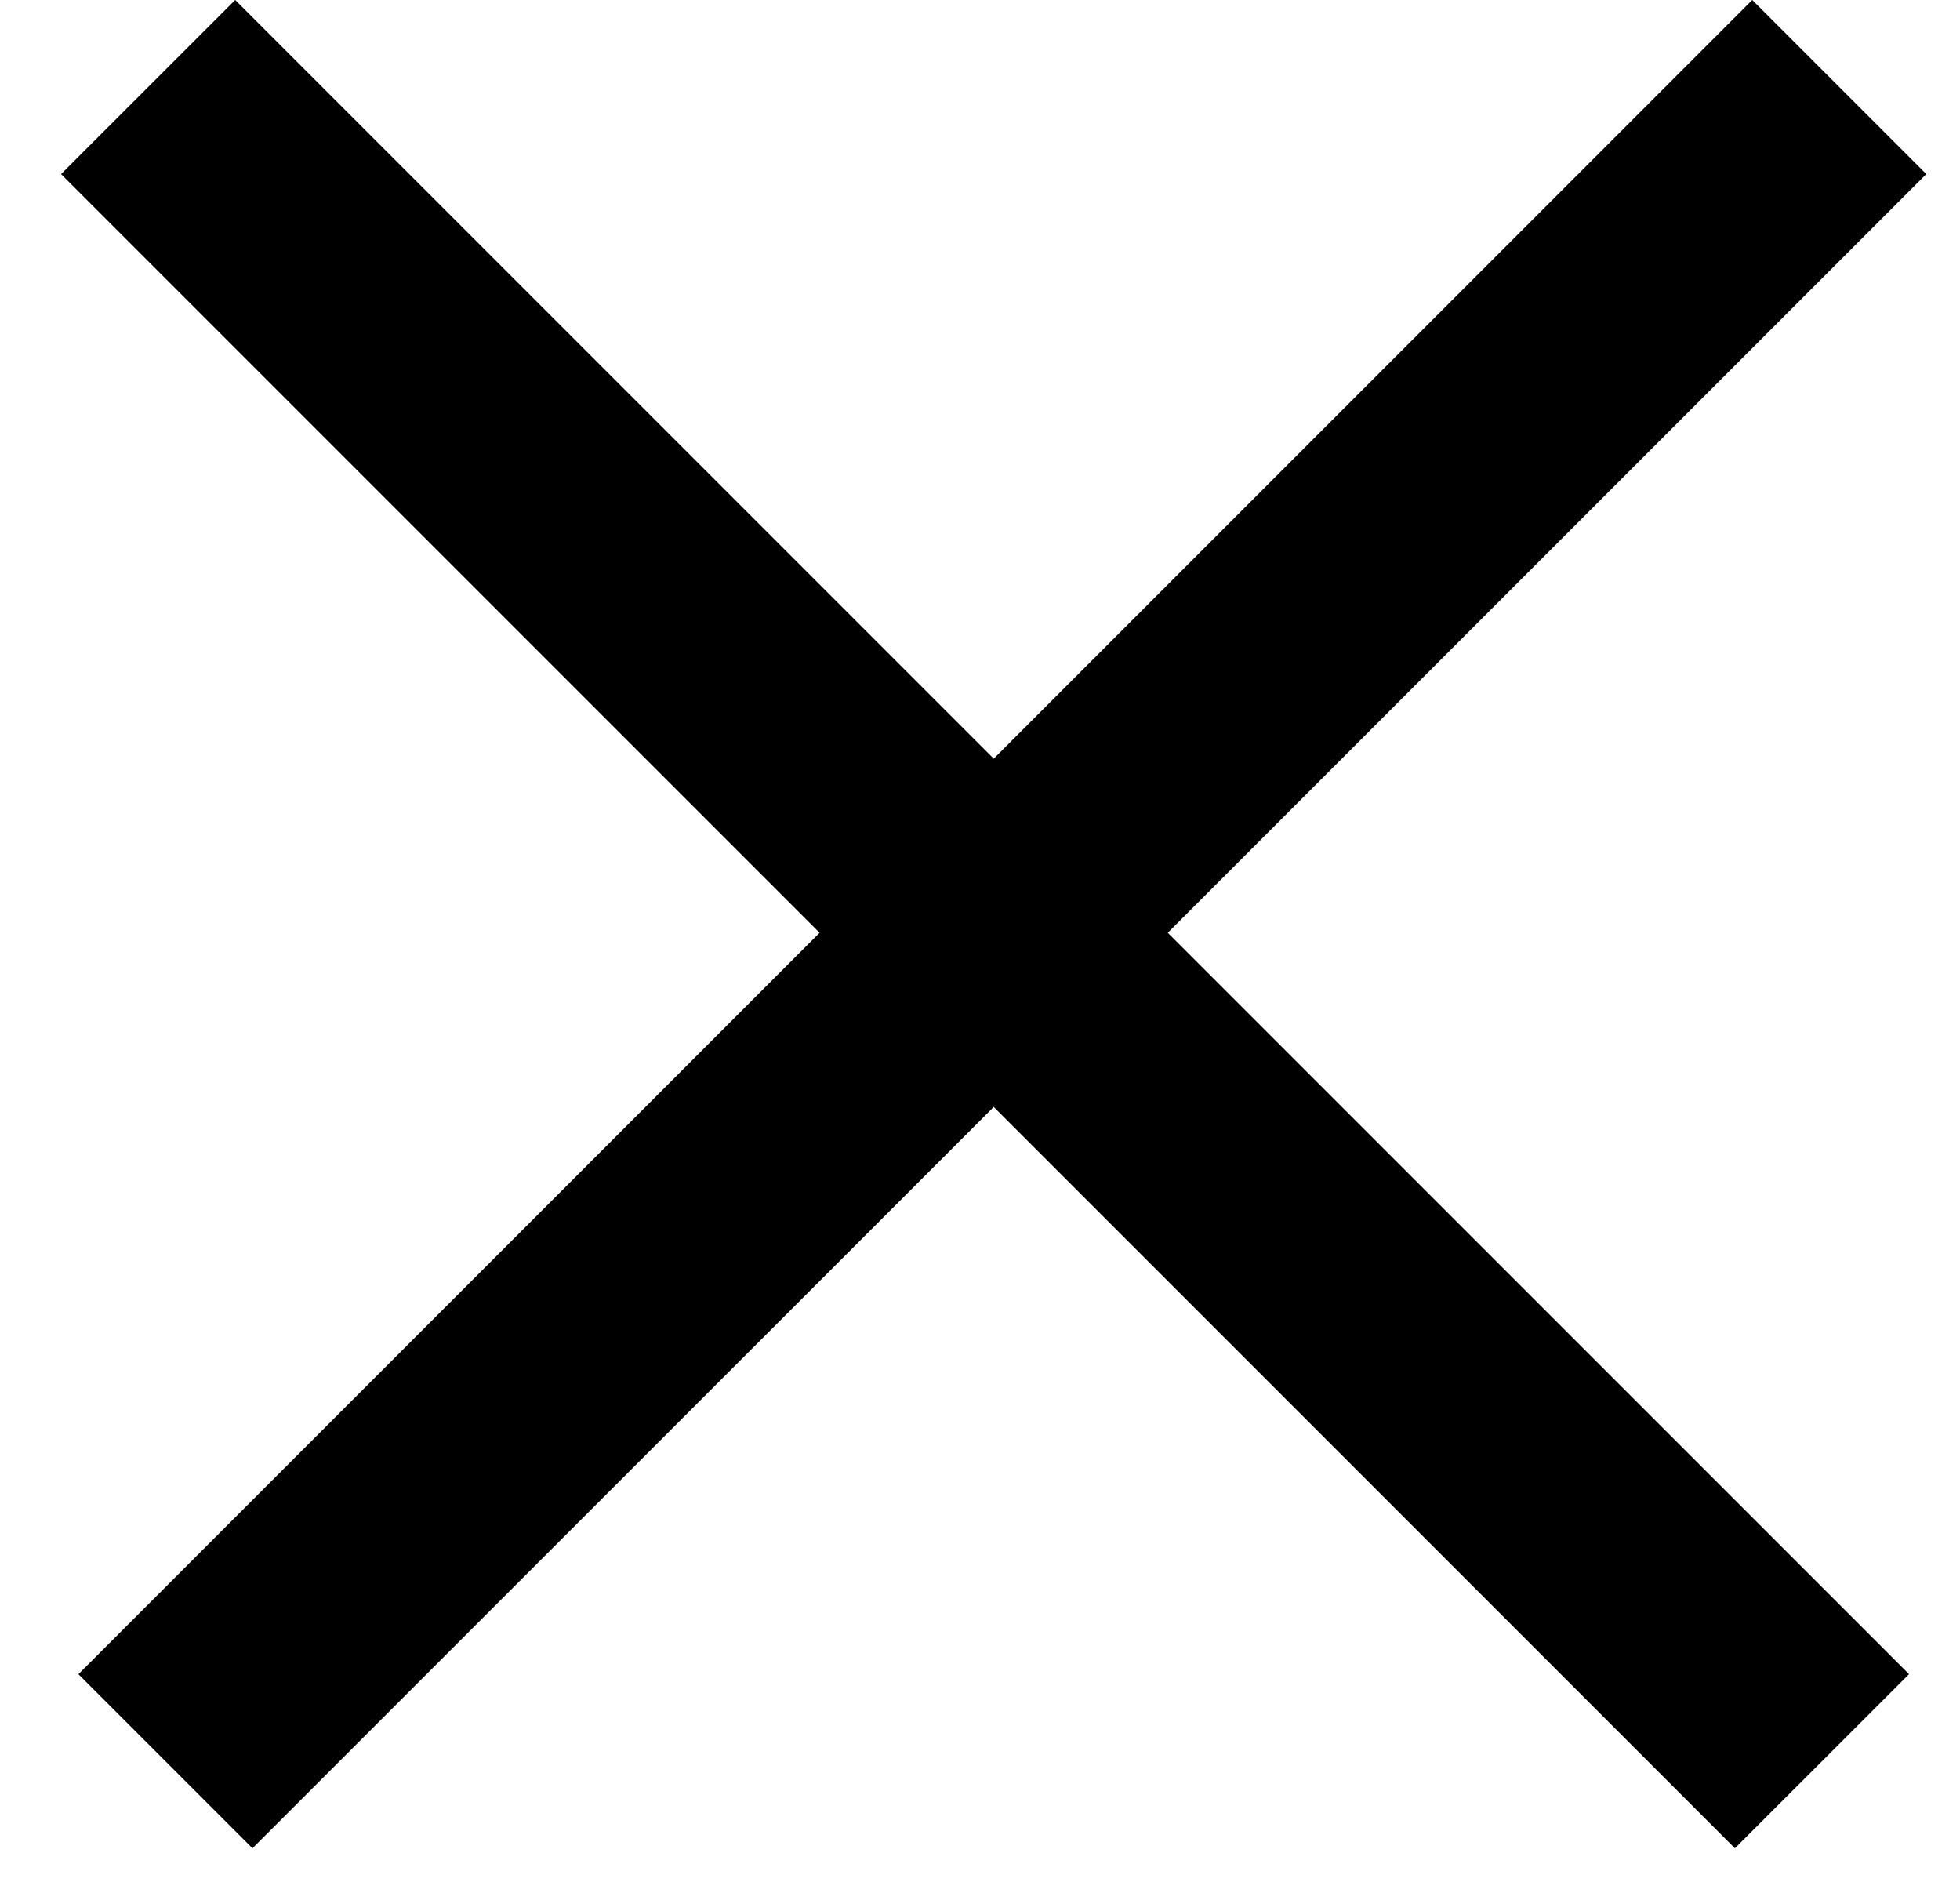
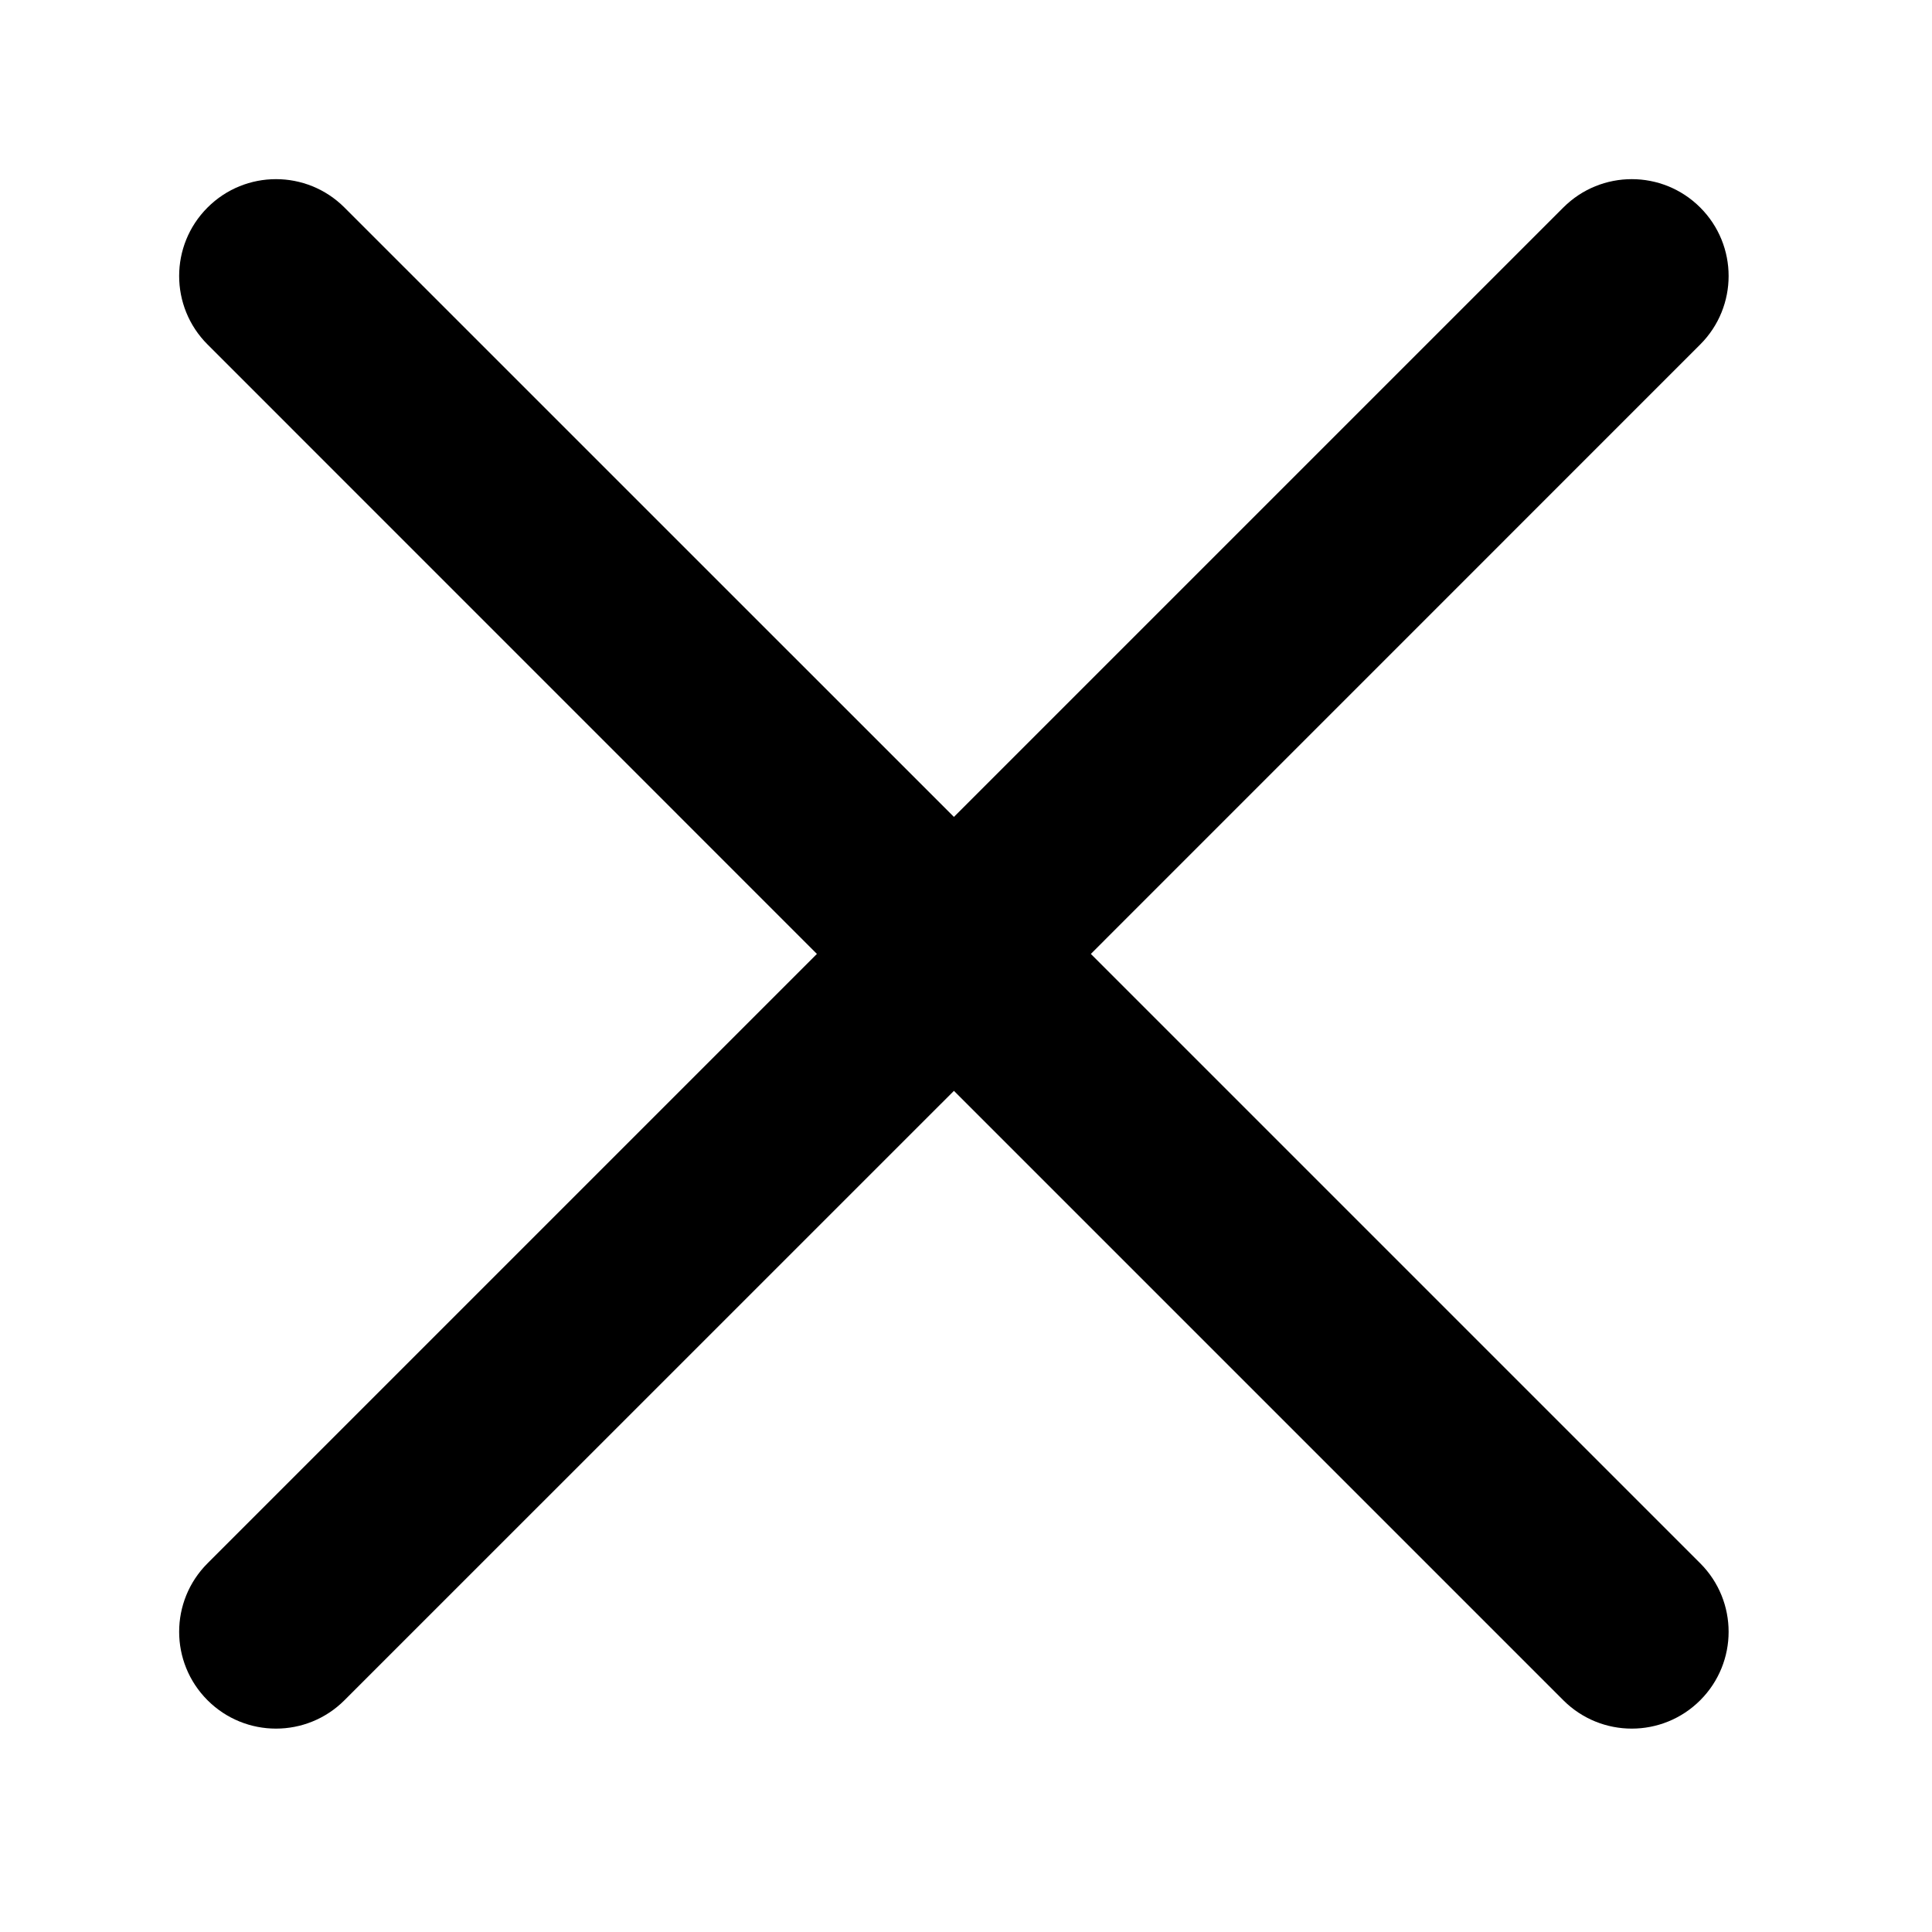
- <svg xmlns="http://www.w3.org/2000/svg" width="25" height="24" viewBox="0 0 25 24">
-   <path fill-rule="evenodd" clip-rule="evenodd" d="M12.675 9.675L3 -3.53456e-05L0.779 2.22L10.454 11.895L1 21.35L3.22 23.57L12.675 14.116L22.129 23.57L24.35 21.35L14.895 11.895L24.57 2.22L22.35 0L12.675 9.675Z" />
+ <svg xmlns="http://www.w3.org/2000/svg" width="24" height="24" viewBox="0 0 24 24" fill="none">
+   <path d="M2.578 2.578C2.108 3.048 2.108 3.809 2.578 4.279L10.148 11.85L2.578 19.42C2.108 19.89 2.108 20.651 2.578 21.121C3.048 21.591 3.809 21.591 4.279 21.121L11.85 13.551L19.42 21.121C19.89 21.591 20.651 21.591 21.121 21.121C21.591 20.651 21.591 19.89 21.121 19.42L13.551 11.85L21.121 4.279C21.591 3.809 21.591 3.048 21.121 2.578C20.651 2.108 19.89 2.108 19.42 2.578L11.85 10.148L4.279 2.578C3.809 2.108 3.048 2.108 2.578 2.578Z" fill="black" />
</svg>
